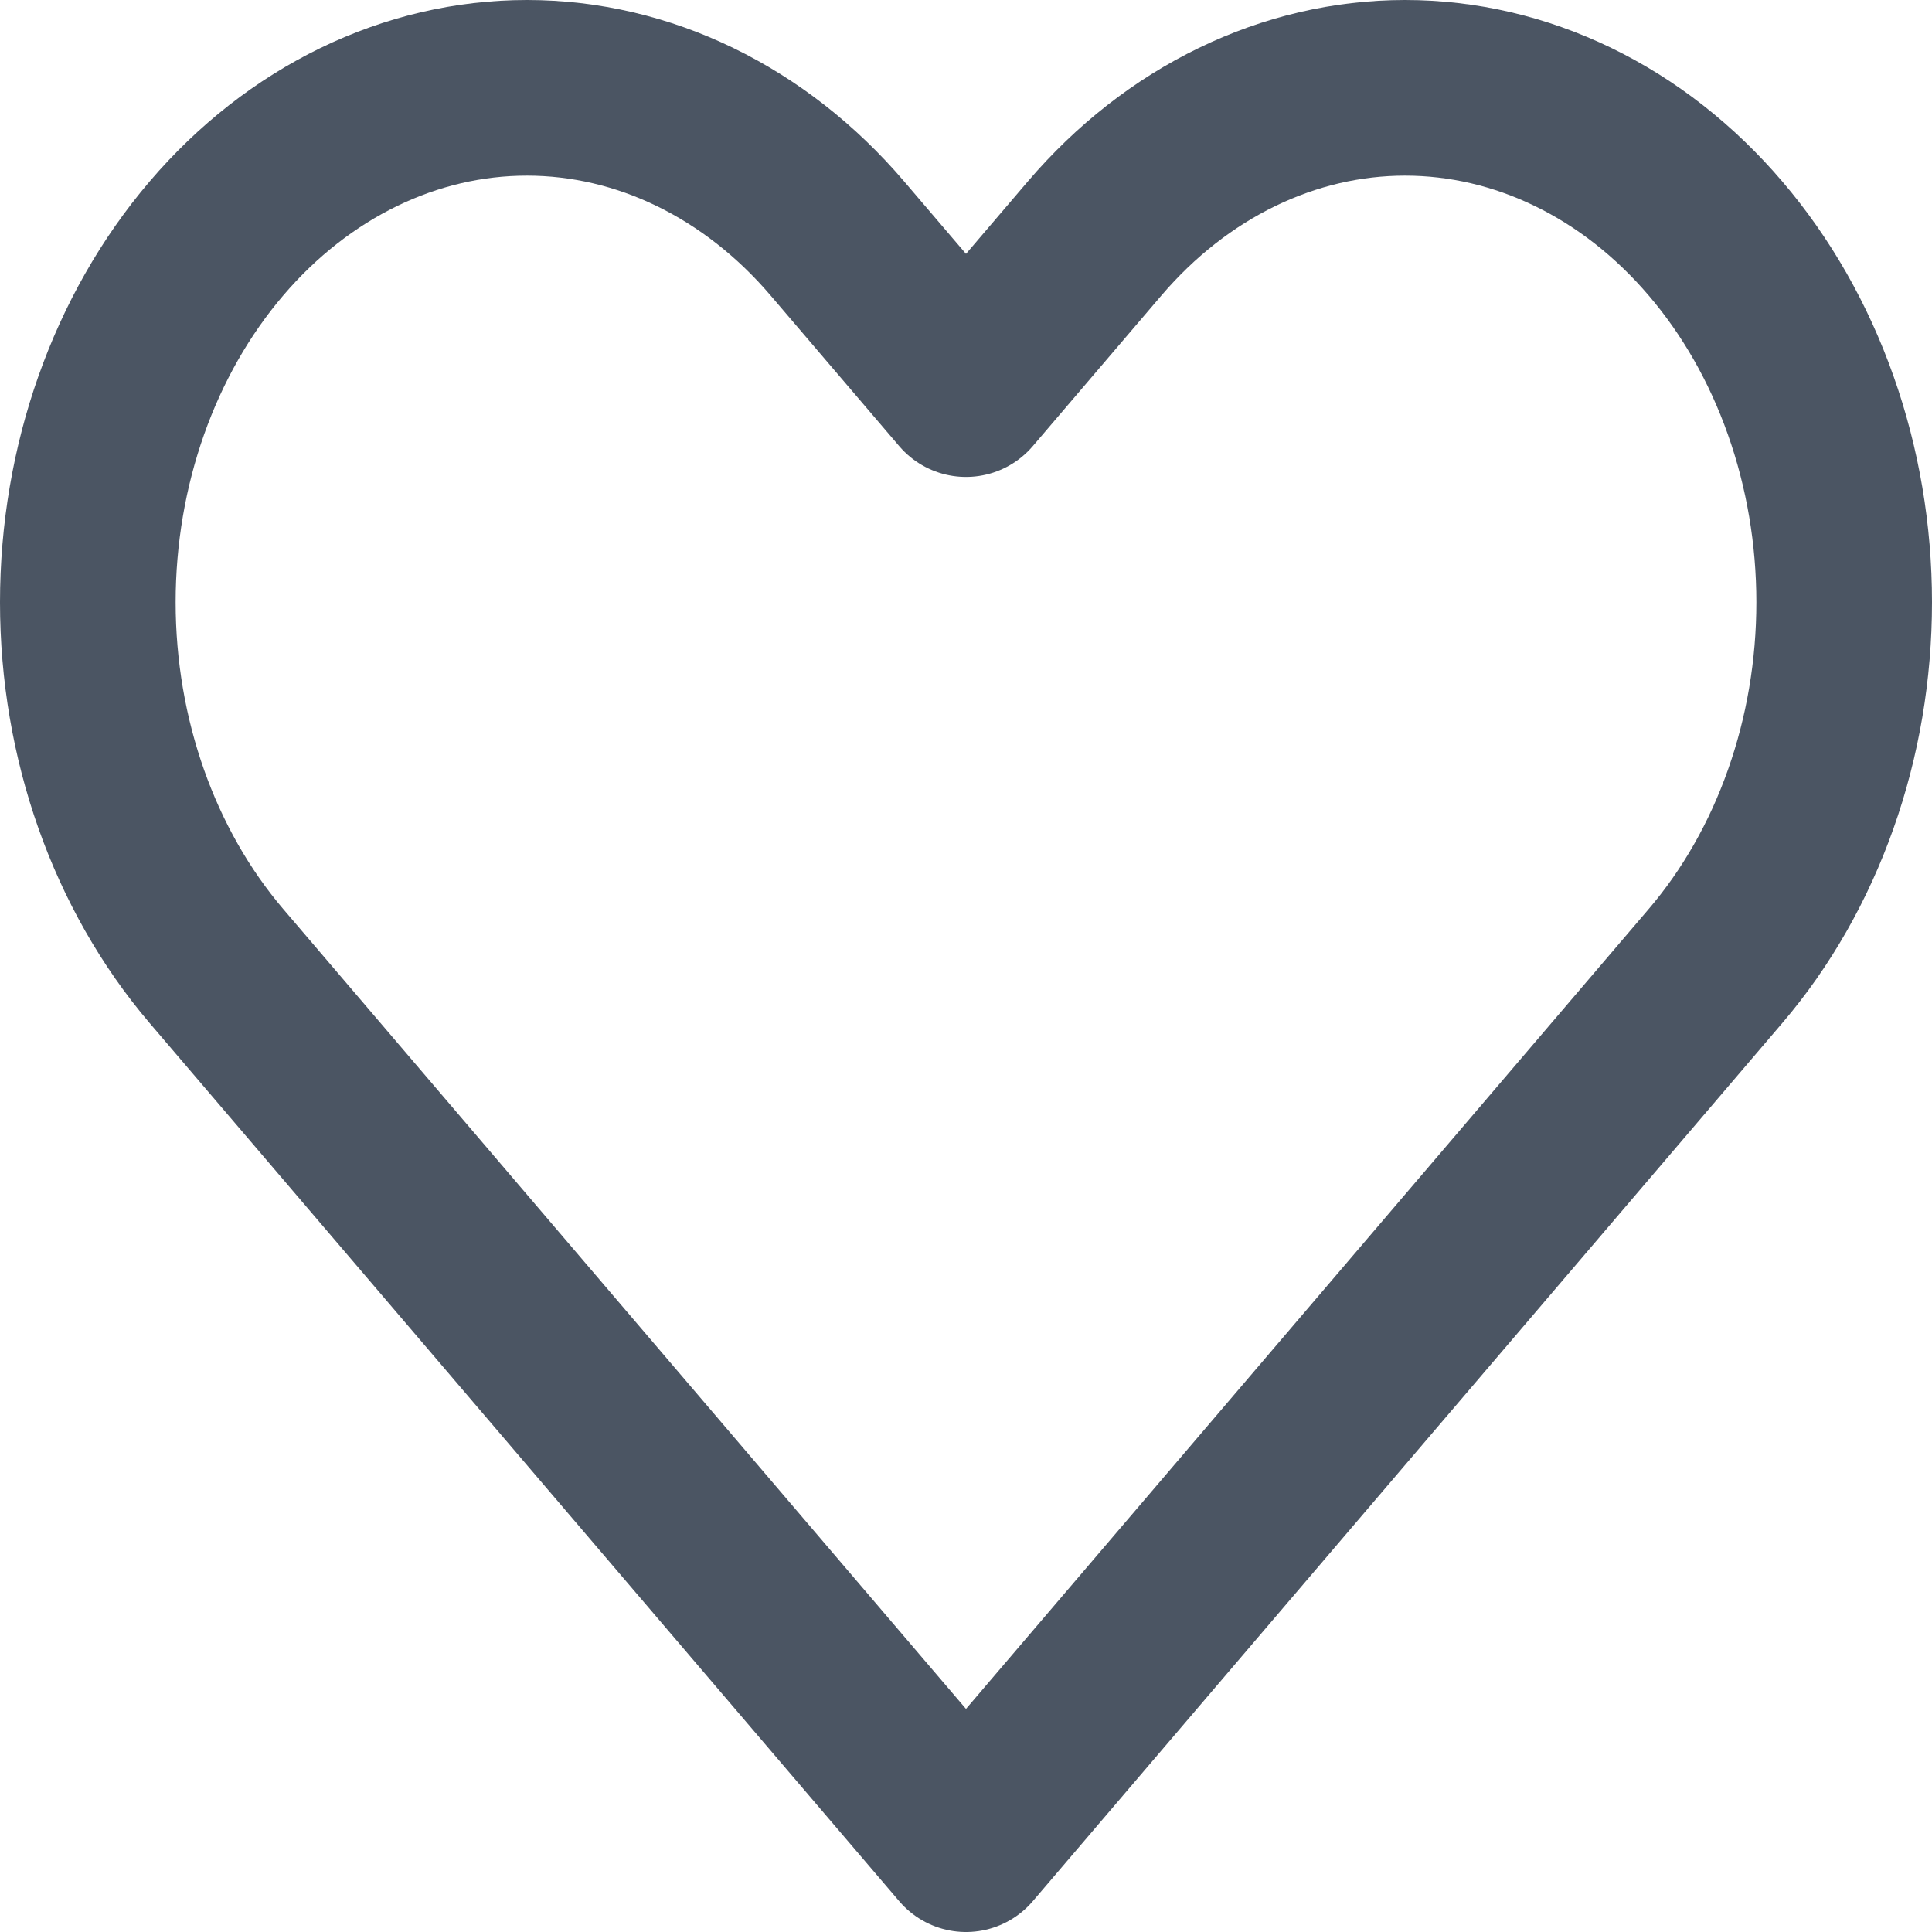
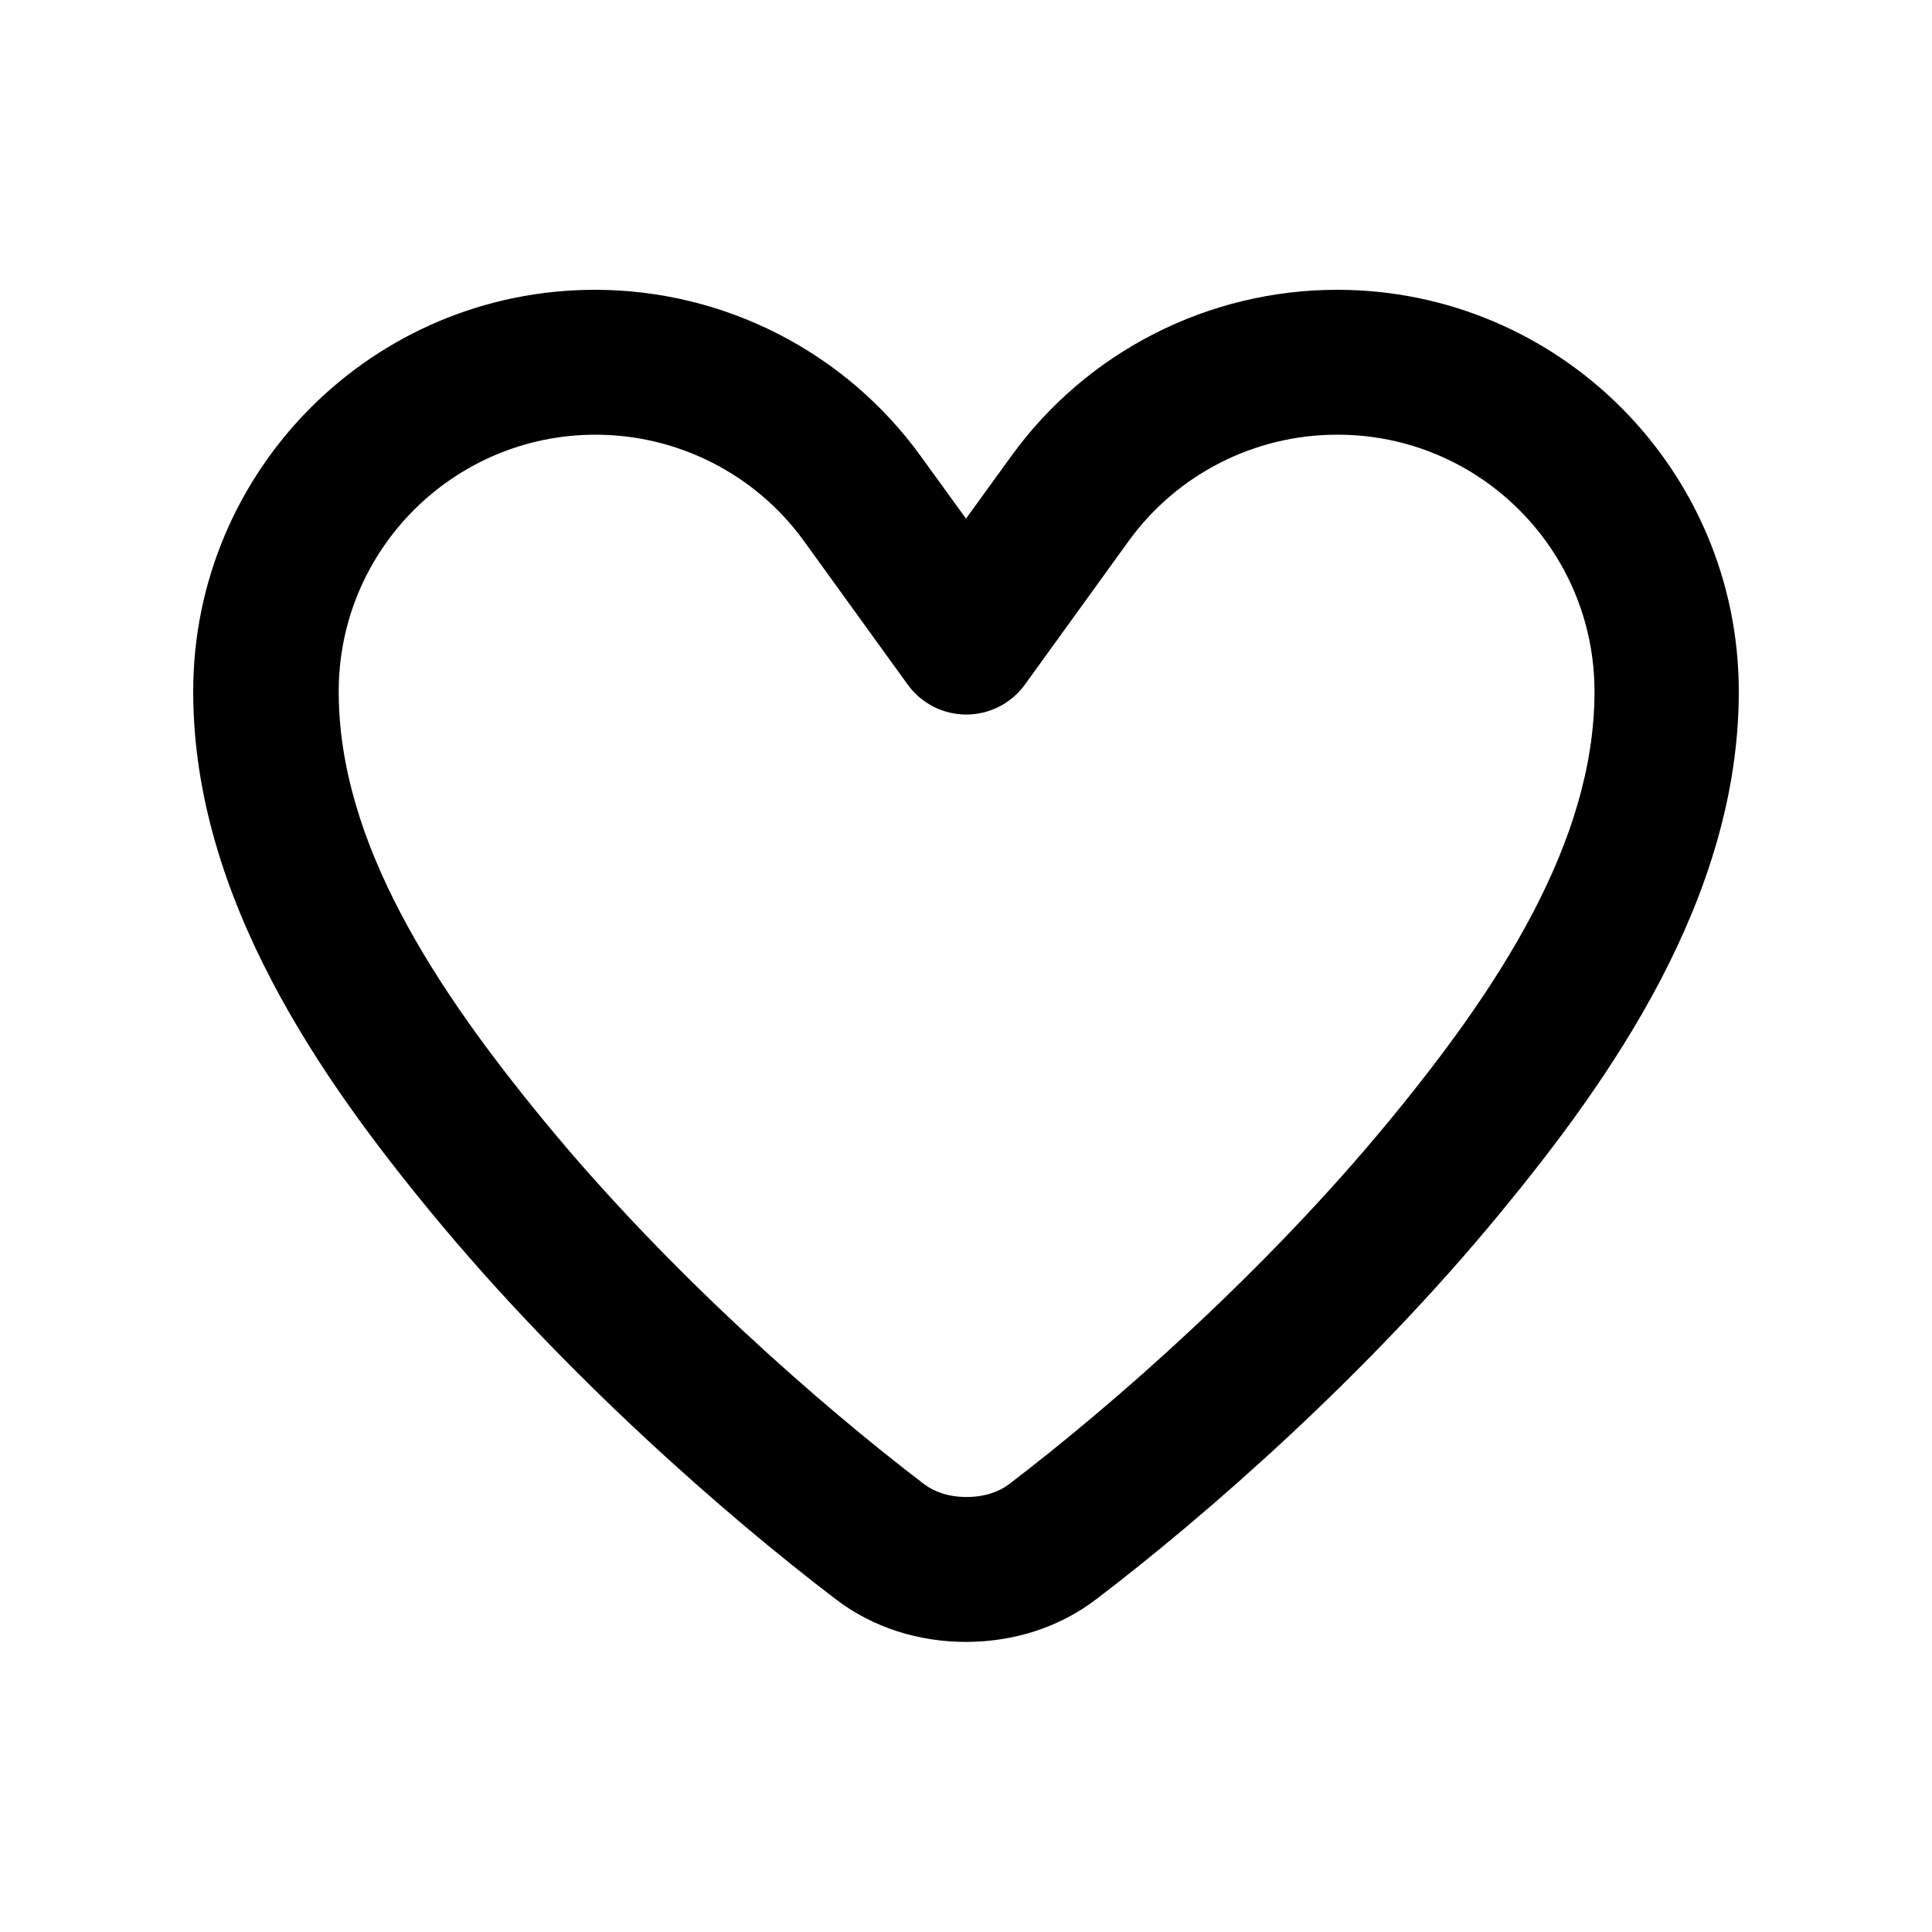
- <svg xmlns="http://www.w3.org/2000/svg" width="22" height="22" viewBox="0 0 22 22" fill="none">
-   <path d="M19.535 2.716C20 3.26 20.368 3.905 20.619 4.616C20.871 5.327 21 6.089 21 6.858C21 7.627 20.871 8.389 20.619 9.1C20.368 9.81 20 10.456 19.535 11L11 21L2.464 11C1.527 9.901 1 8.411 1 6.858C1 5.304 1.527 3.814 2.464 2.716C3.402 1.617 4.674 1 6 1C7.326 1 8.598 1.617 9.536 2.716L11 4.431L12.464 2.716C12.929 2.172 13.48 1.74 14.087 1.446C14.693 1.152 15.343 1 16 1C16.657 1 17.307 1.152 17.913 1.446C18.52 1.74 19.071 2.172 19.535 2.716Z" stroke="#4B5563" stroke-width="2" stroke-linecap="round" stroke-linejoin="round" />
+ <svg xmlns="http://www.w3.org/2000/svg" viewBox="0 0 640 640">
+   <path d="M442.9 144C415.6 144 389.9 157.1 373.9 179.2L339.5 226.8C335 233 327.8 236.7 320.1 236.7C312.4 236.7 305.2 233 300.7 226.8L266.3 179.2C250.3 157.1 224.6 144 197.3 144C150.3 144 112.2 182.1 112.2 229.1C112.2 279 144.2 327.5 180.3 371.4C221.4 421.4 271.7 465.4 306.2 491.7C309.4 494.1 314.1 495.9 320.2 495.9C326.3 495.9 331 494.1 334.2 491.7C368.7 465.4 419 421.3 460.1 371.4C496.3 327.5 528.2 279 528.2 229.1C528.2 182.1 490.1 144 443.1 144zM335 151.1C360 116.5 400.2 96 442.9 96C516.4 96 576 155.6 576 229.1C576 297.7 533.1 358 496.9 401.9C452.8 455.5 399.6 502 363.1 529.8C350.8 539.2 335.6 543.9 320 543.9C304.4 543.9 289.2 539.2 276.9 529.8C240.4 502 187.2 455.5 143.1 402C106.9 358.1 64 297.7 64 229.1C64 155.6 123.6 96 197.1 96C239.8 96 280 116.5 305 151.1L320 171.8L335 151.1z" />
</svg>
